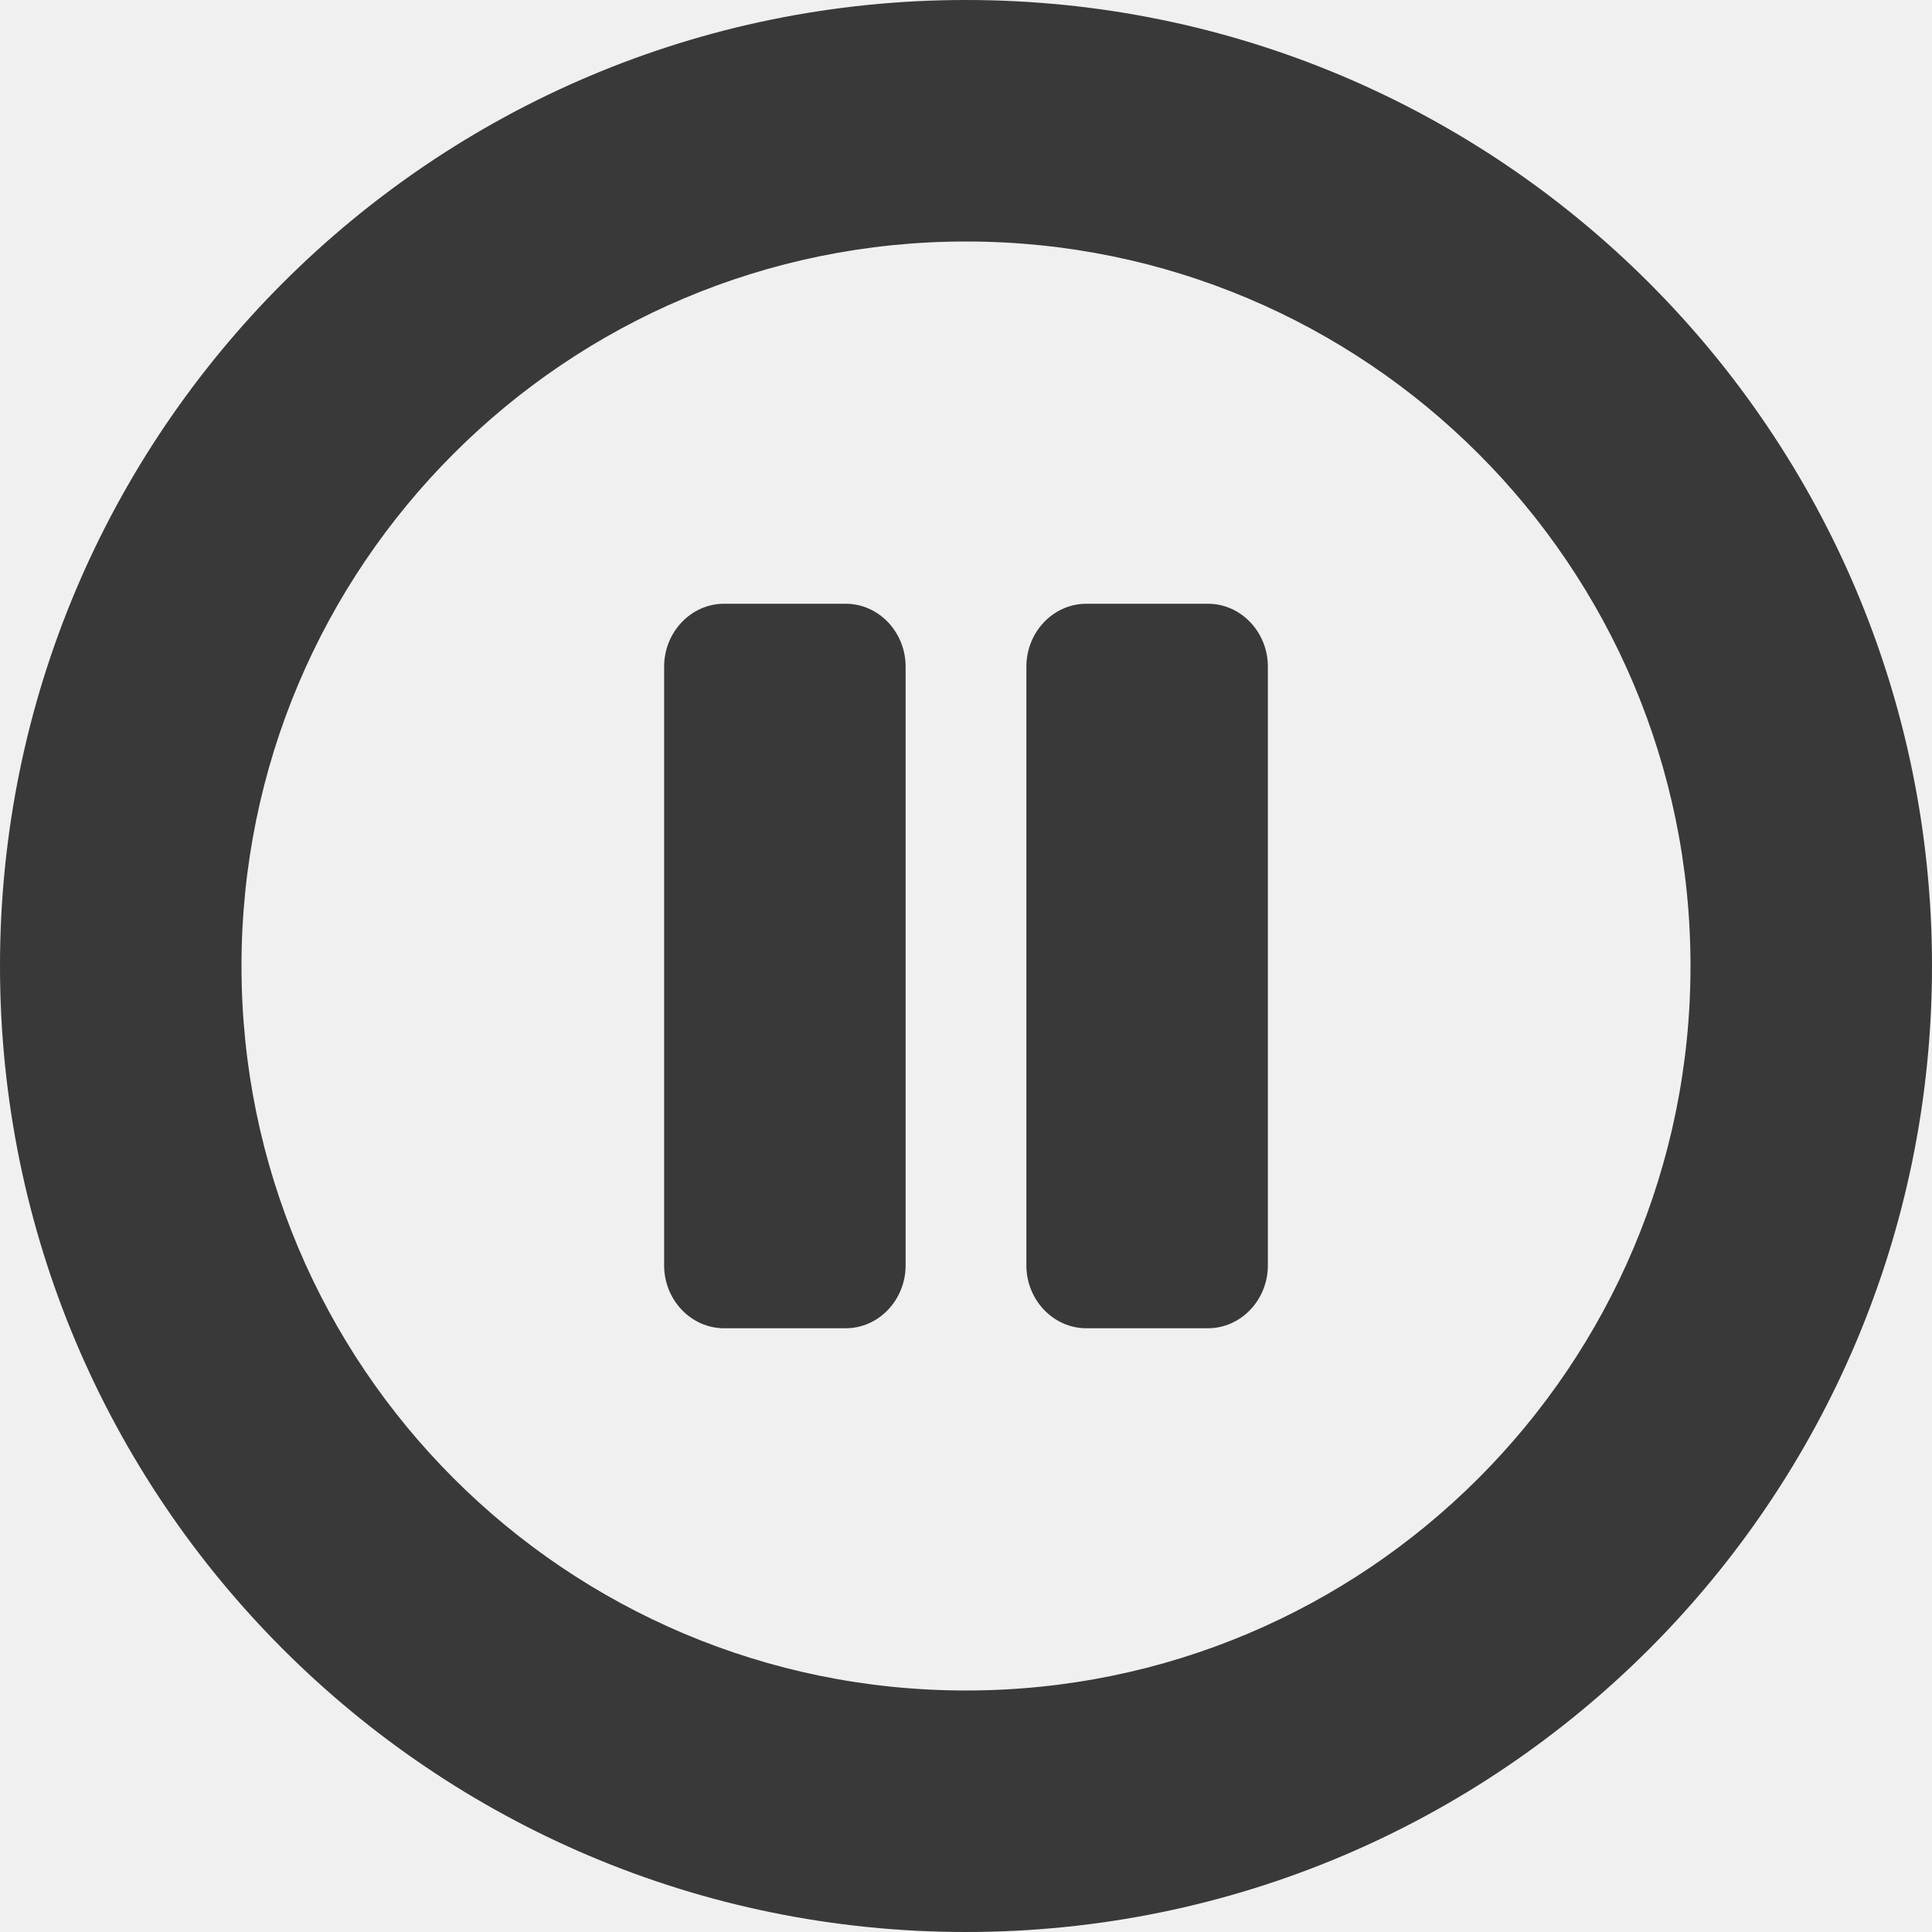
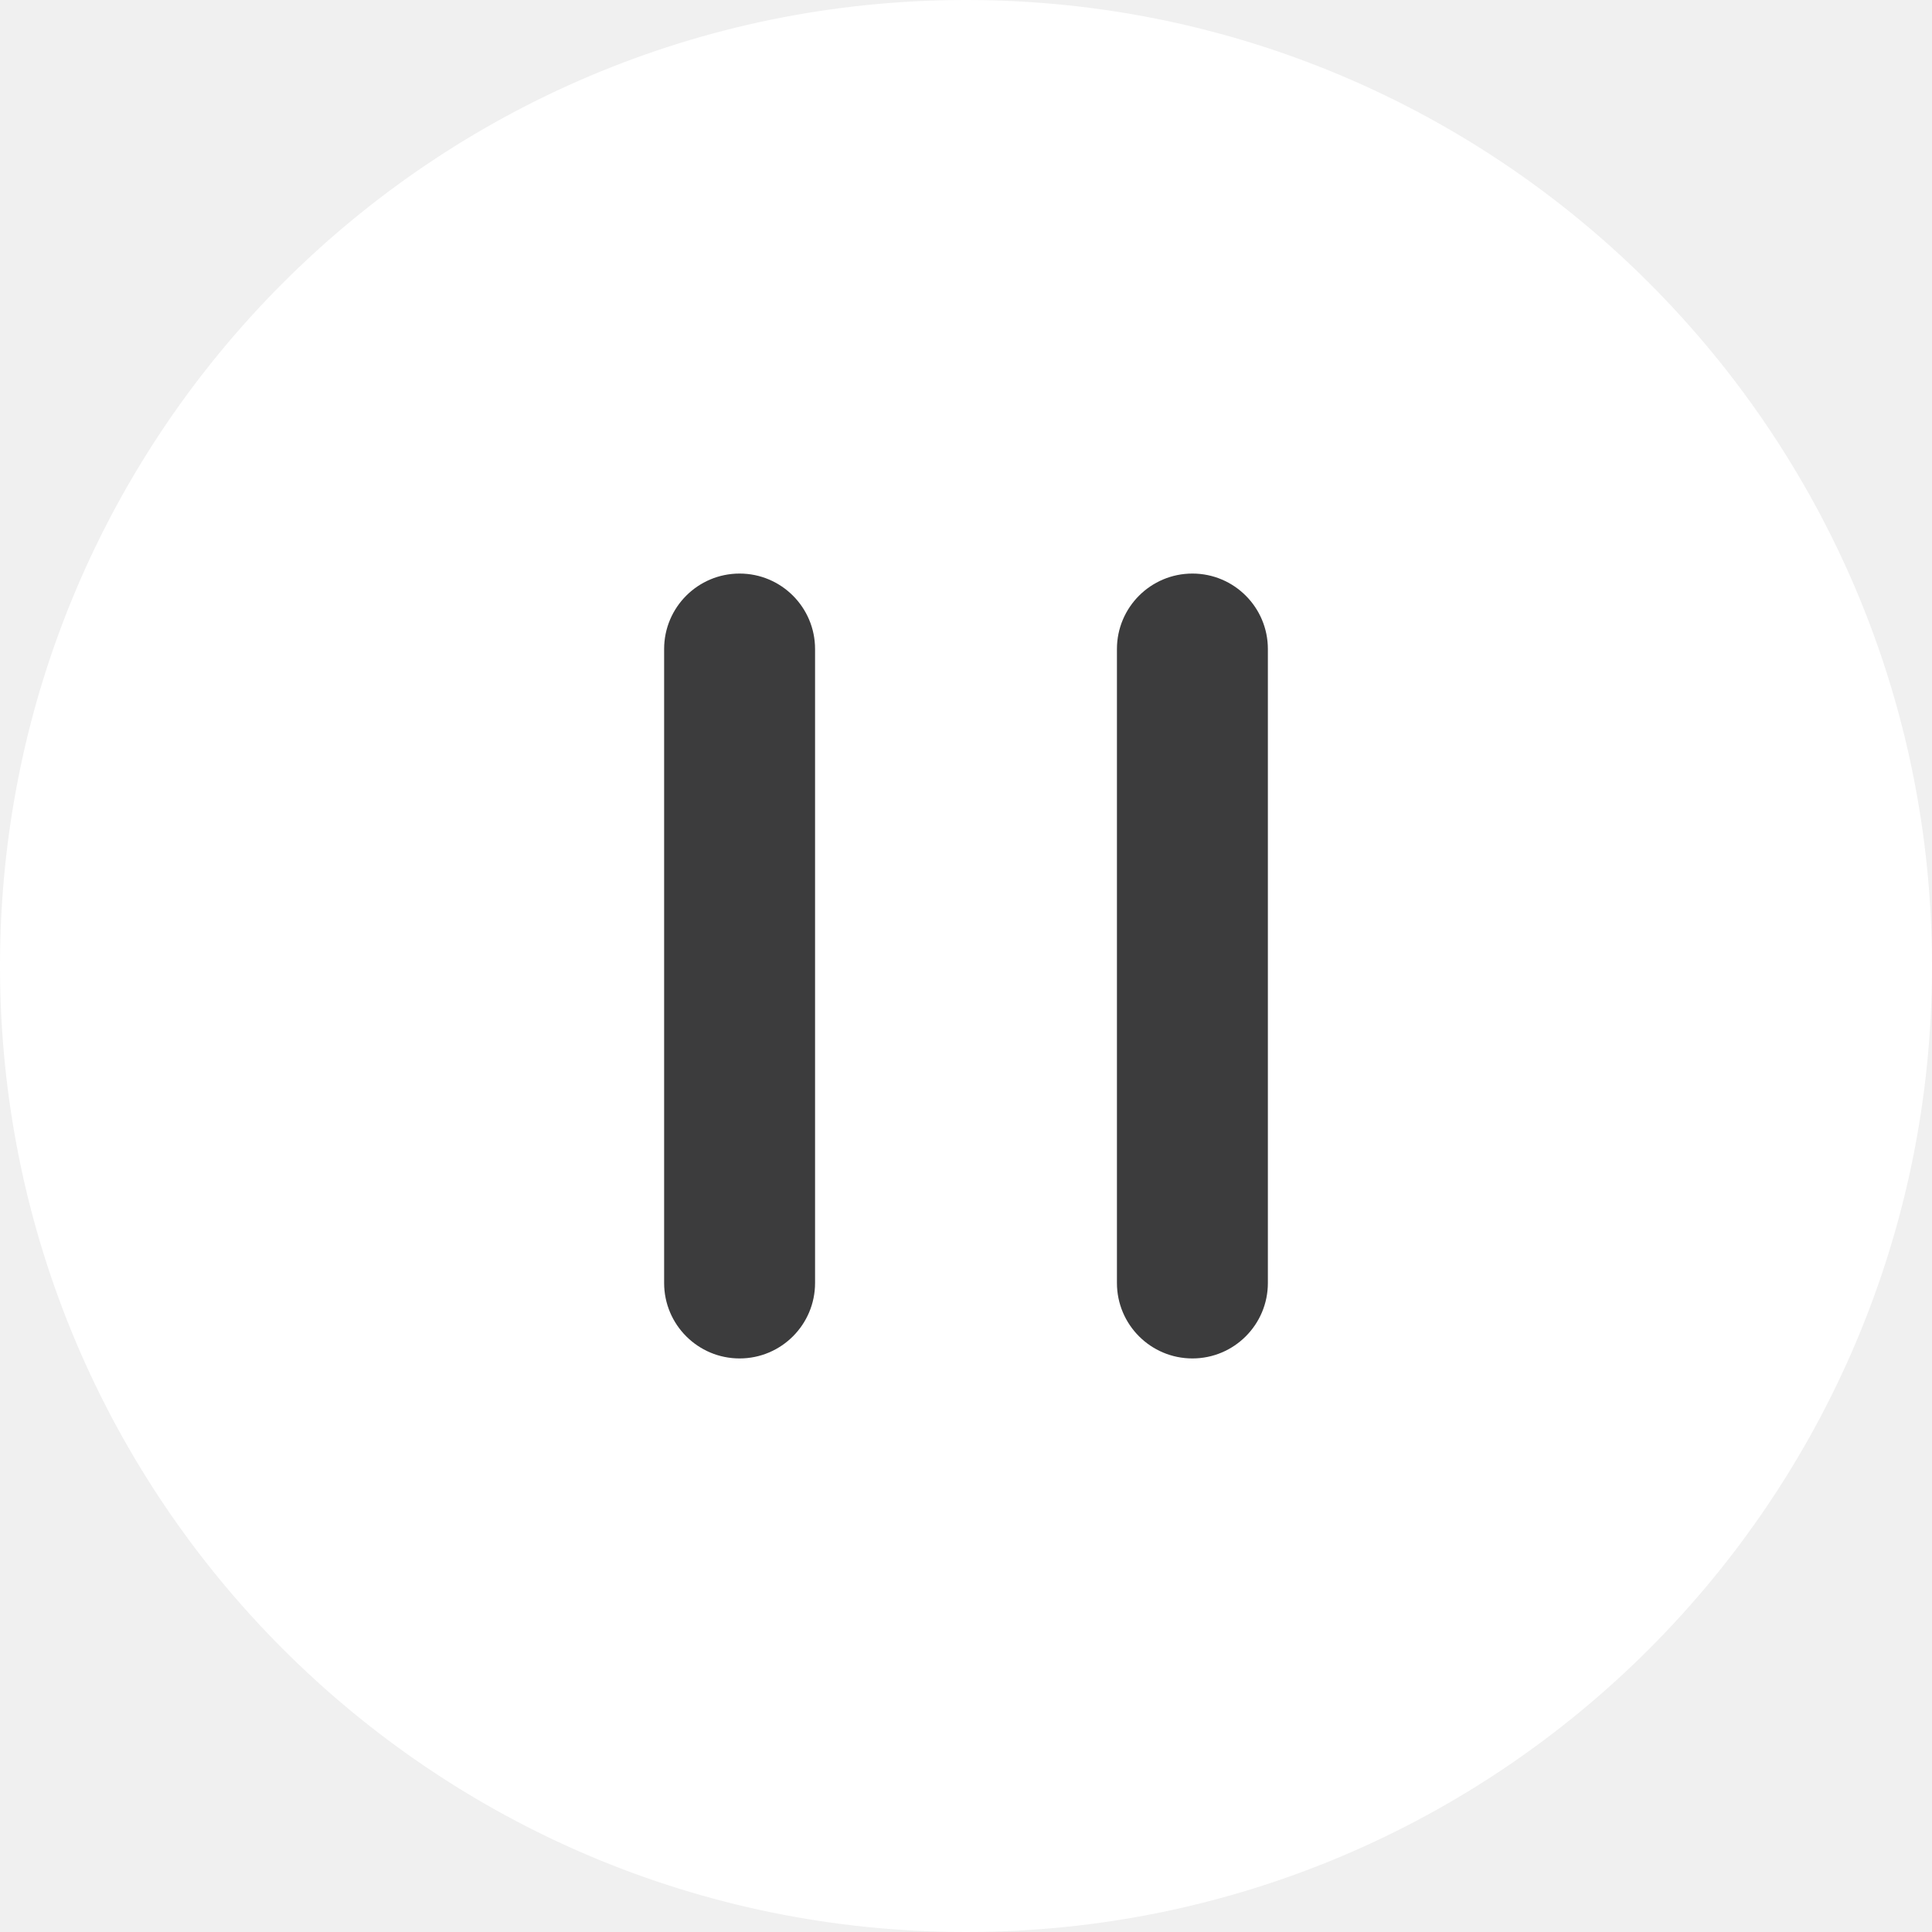
- <svg xmlns="http://www.w3.org/2000/svg" width="128" height="128" viewBox="0 0 128 128">
-   <path fill="rgba(12, 12, 13, 0.8)" d="M64,0 C28.645,0 0,28.645 0,64 C0,99.355 28.645,128 64,128 C99.355,128 128,99.355 128,64 C128,28.645 99.355,0 64,0 Z M64,112 C37.48,112 16,90.52 16,64 C16,37.48 37.48,16 64,16 C90.52,16 112,37.48 112,64 C112,90.52 90.52,112 64,112 Z M84,44.167 L84,83.833 C84,86.125 82.214,88 80.031,88 L71.969,88 C69.786,88 68,86.125 68,83.833 L68,44.167 C68,41.875 69.786,40 71.969,40 L80.031,40 C82.214,40 84,41.875 84,44.167 Z M60,44.167 L60,83.833 C60,86.125 58.214,88 56.031,88 L47.969,88 C45.786,88 44,86.125 44,83.833 L44,44.167 C44,41.875 45.786,40 47.969,40 L56.031,40 C58.214,40 60,41.875 60,44.167 Z" />
+ <svg xmlns="http://www.w3.org/2000/svg" width="128px" height="128px" viewBox="0 0 128 128" version="1.1">
+   <g id="icon-128-disabled" stroke="none" stroke-width="1" fill="none" fill-rule="evenodd">
+     <g id="Disabled" fill-rule="nonzero">
+       <circle id="Background" fill="#FFFFFF" cx="64" cy="64" r="64" />
+       <path d="M44,43 C44,40.239 46.239,38 49,38 C51.761,38 54,40.239 54,43 L54,85 C54,87.761 51.761,90 49,90 C46.239,90 44,87.761 44,85 L44,43 Z" id="Line" fill-opacity="0.8" fill="#0C0C0D" />
+       <path d="M74,43 C74,40.239 76.239,38 79,38 C81.761,38 84,40.239 84,43 L84,85 C84,87.761 81.761,90 79,90 C76.239,90 74,87.761 74,85 L74,43 Z" id="Line" fill-opacity="0.8" fill="#0C0C0D" />
+     </g>
+   </g>
</svg>
